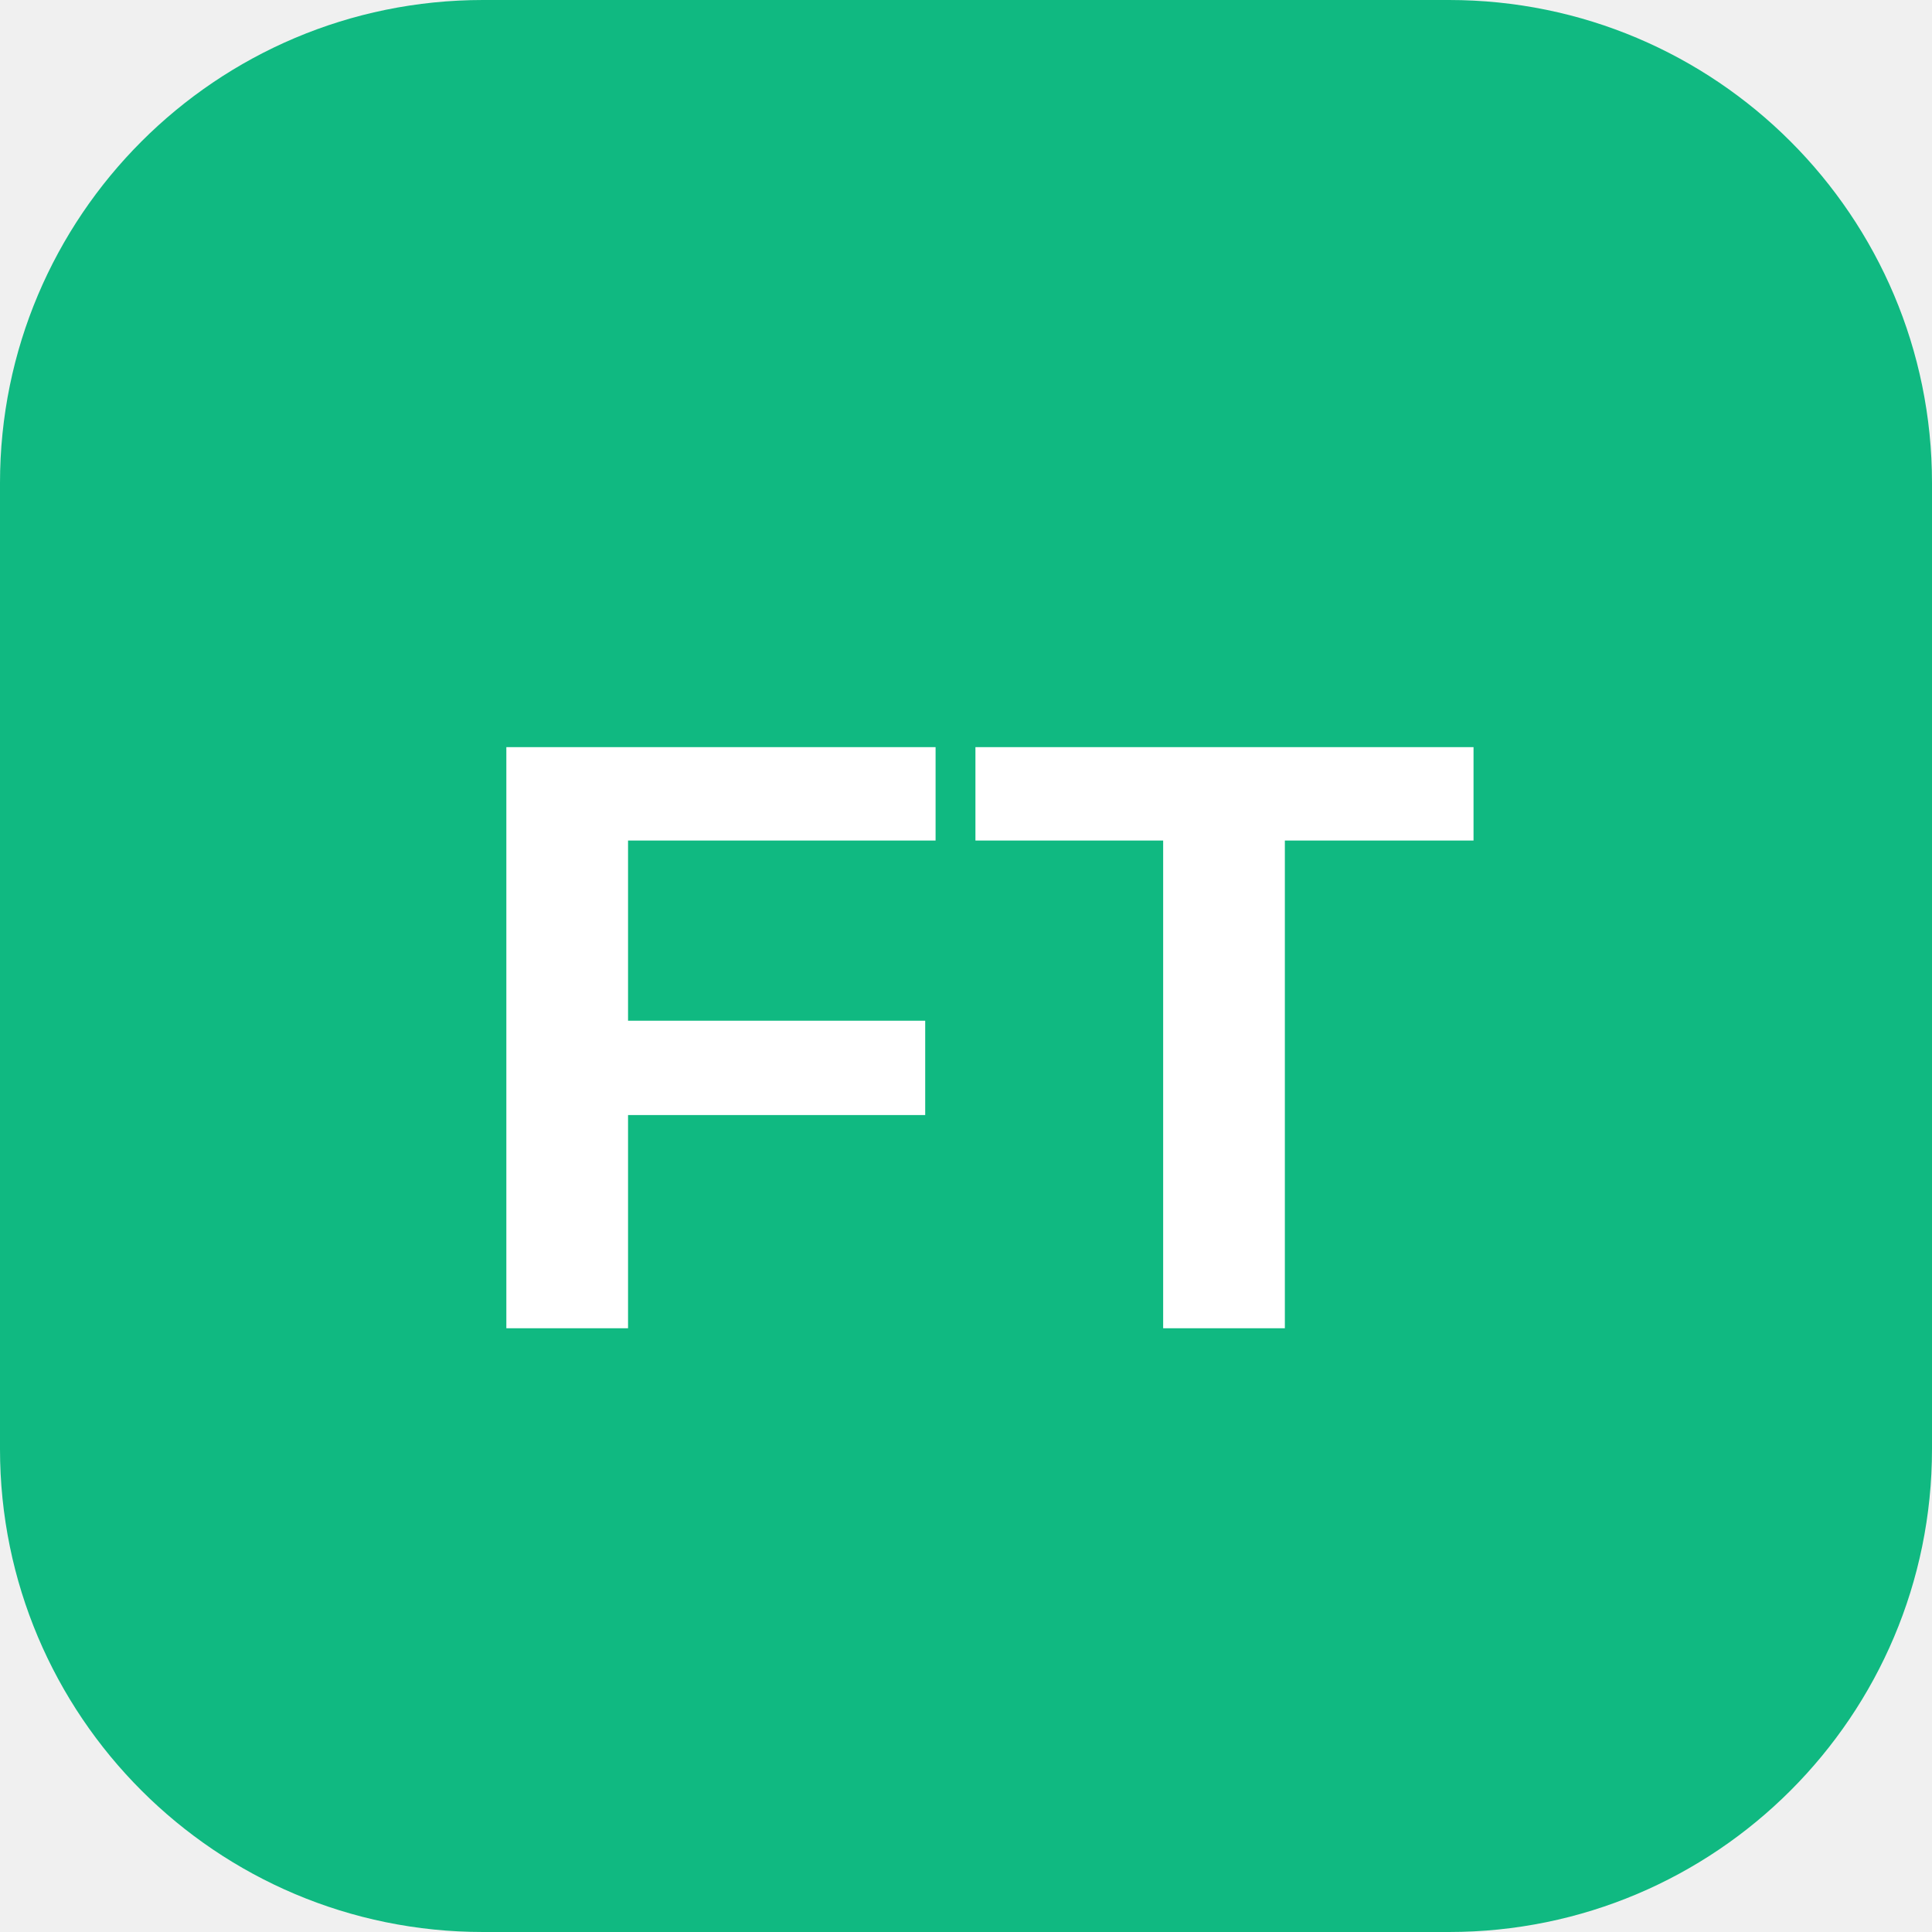
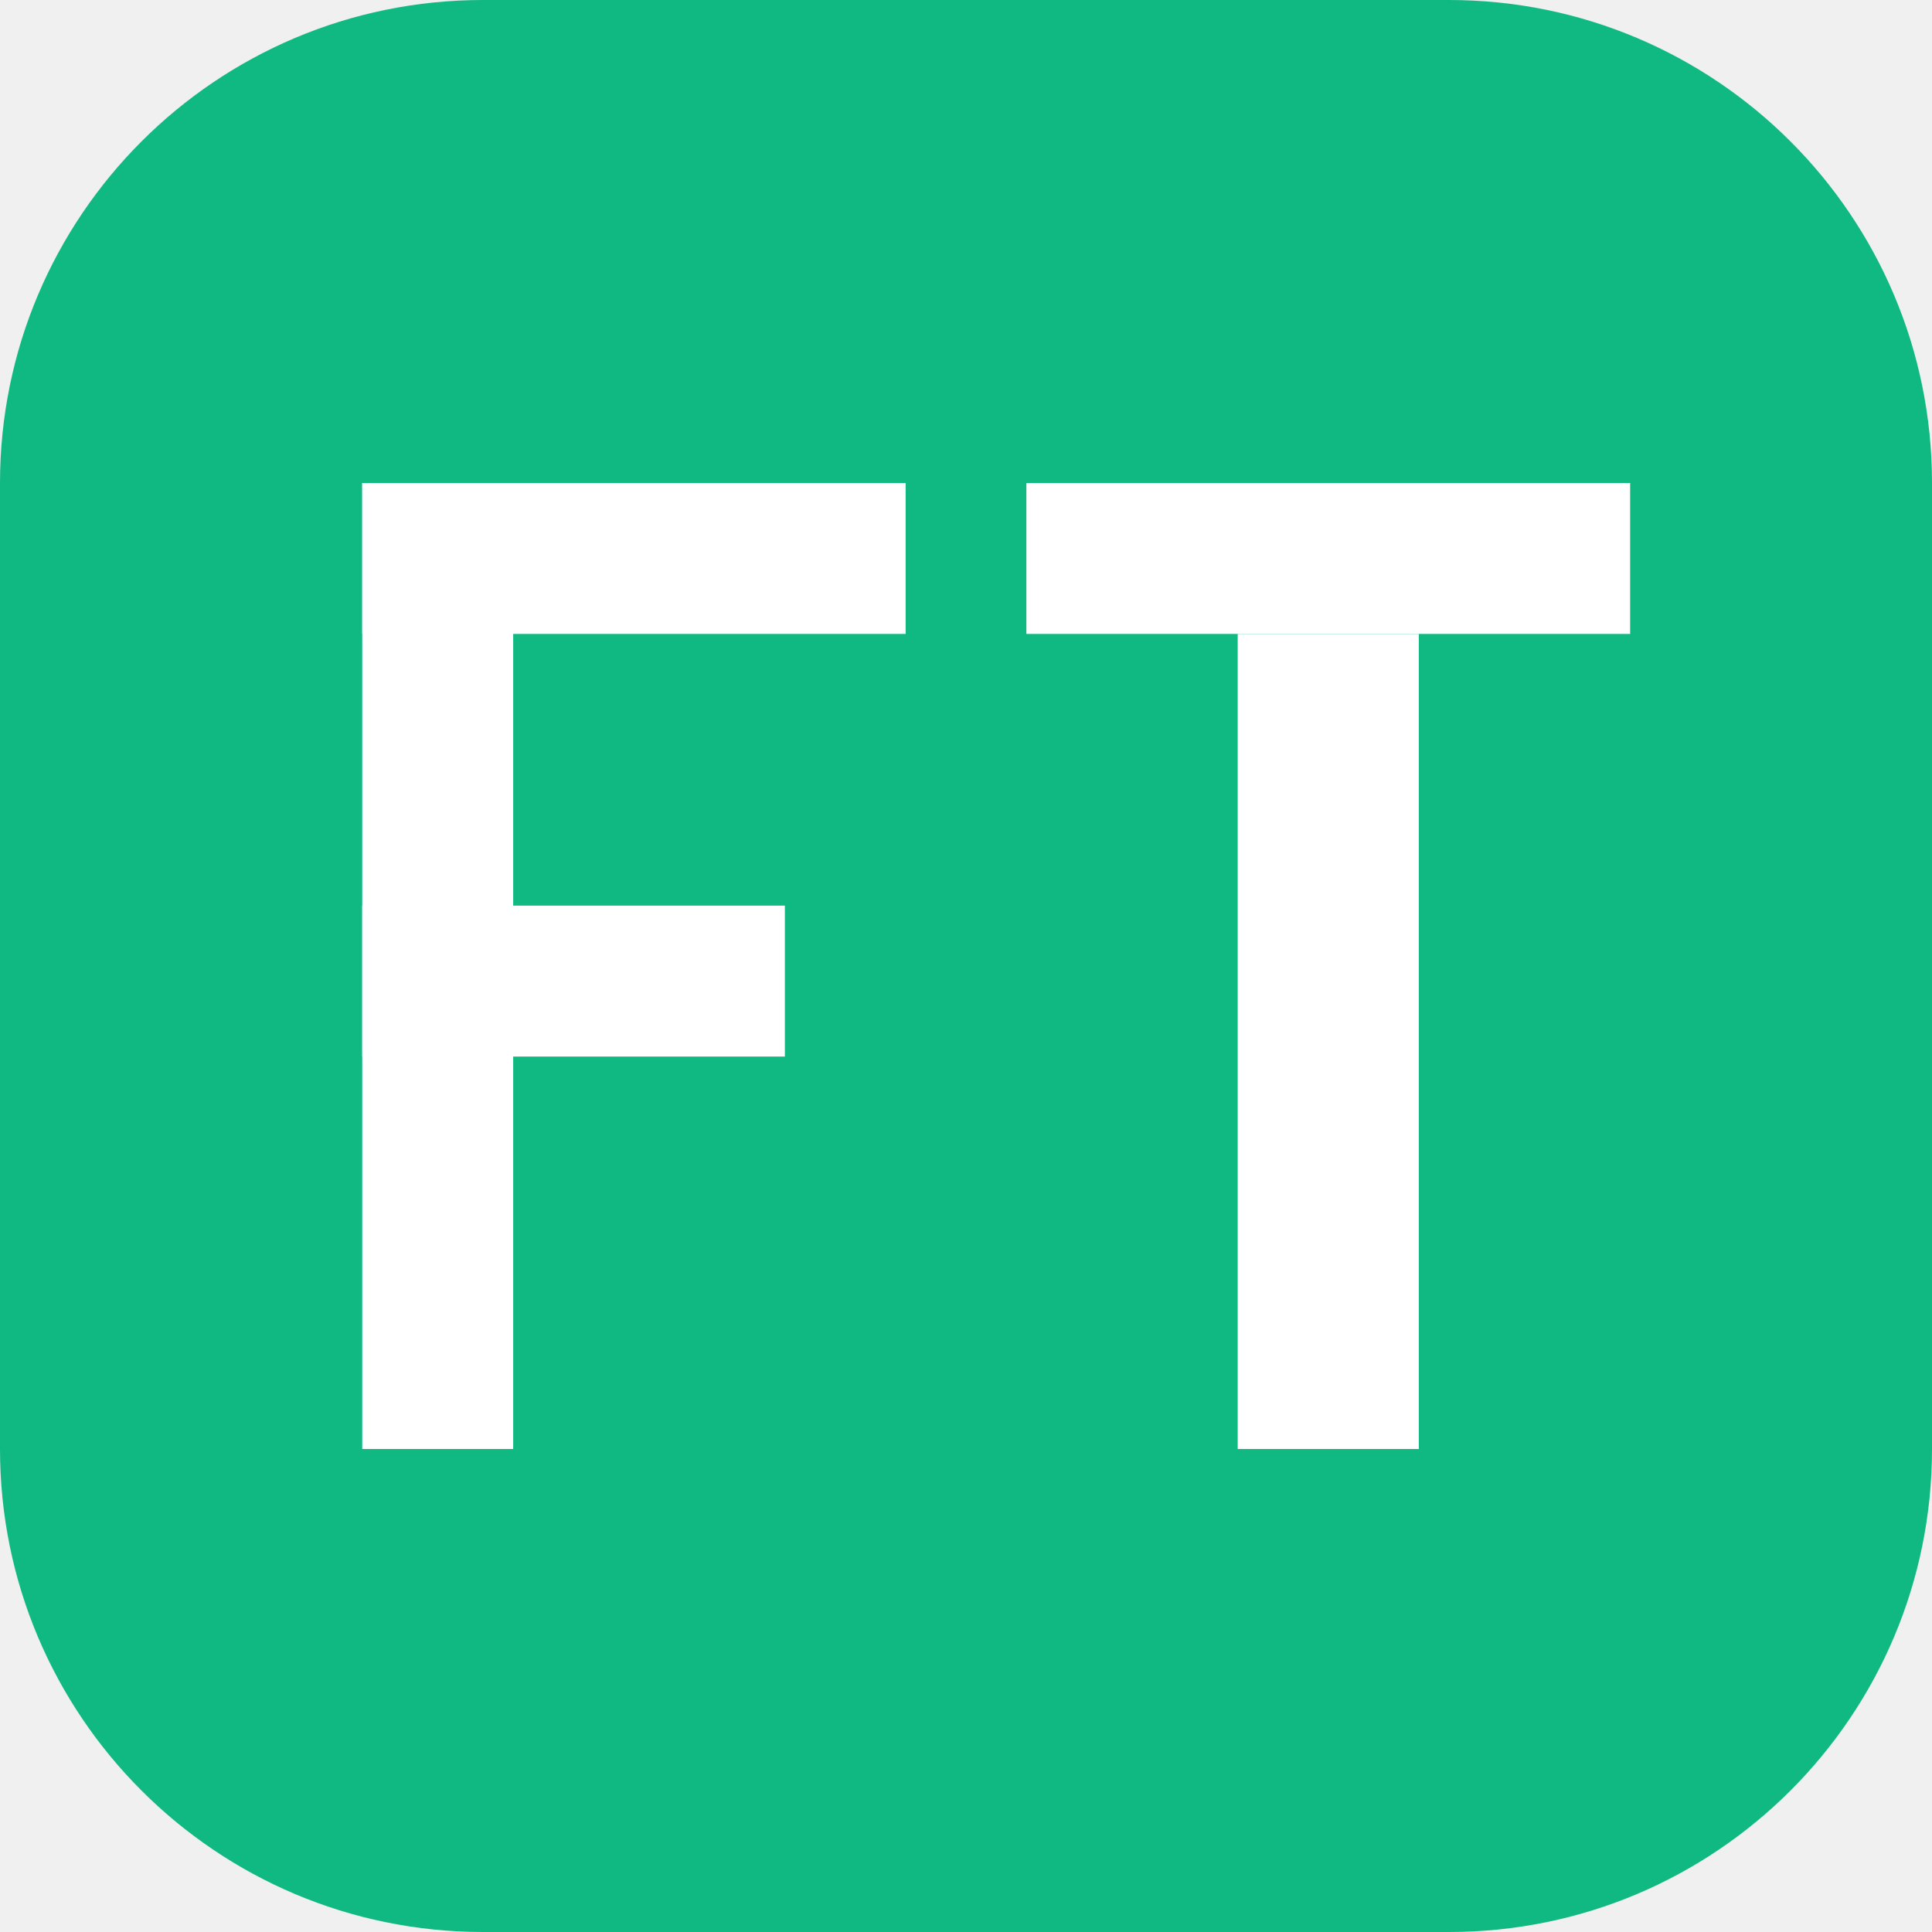
- <svg xmlns="http://www.w3.org/2000/svg" viewBox="0 0 32 32" fill="none">
+ <svg xmlns="http://www.w3.org/2000/svg" viewBox="0 0 32 32">
  <rect width="32" height="32" rx="8" fill="#10b981" />
-   <text x="16" y="22" text-anchor="middle" font-family="Arial,sans-serif" font-weight="bold" font-size="14" fill="white">FT</text>
+   <rect x="6" y="8" width="9" height="2.5" fill="white" />
+   <rect x="6" y="8" width="2.5" height="16" fill="white" />
+   <rect x="6" y="15" width="7" height="2.5" fill="white" />
+   <rect x="17" y="8" width="10" height="2.5" fill="white" />
+   <rect x="20.5" y="10.5" width="3" height="13.5" fill="white" />
</svg>
